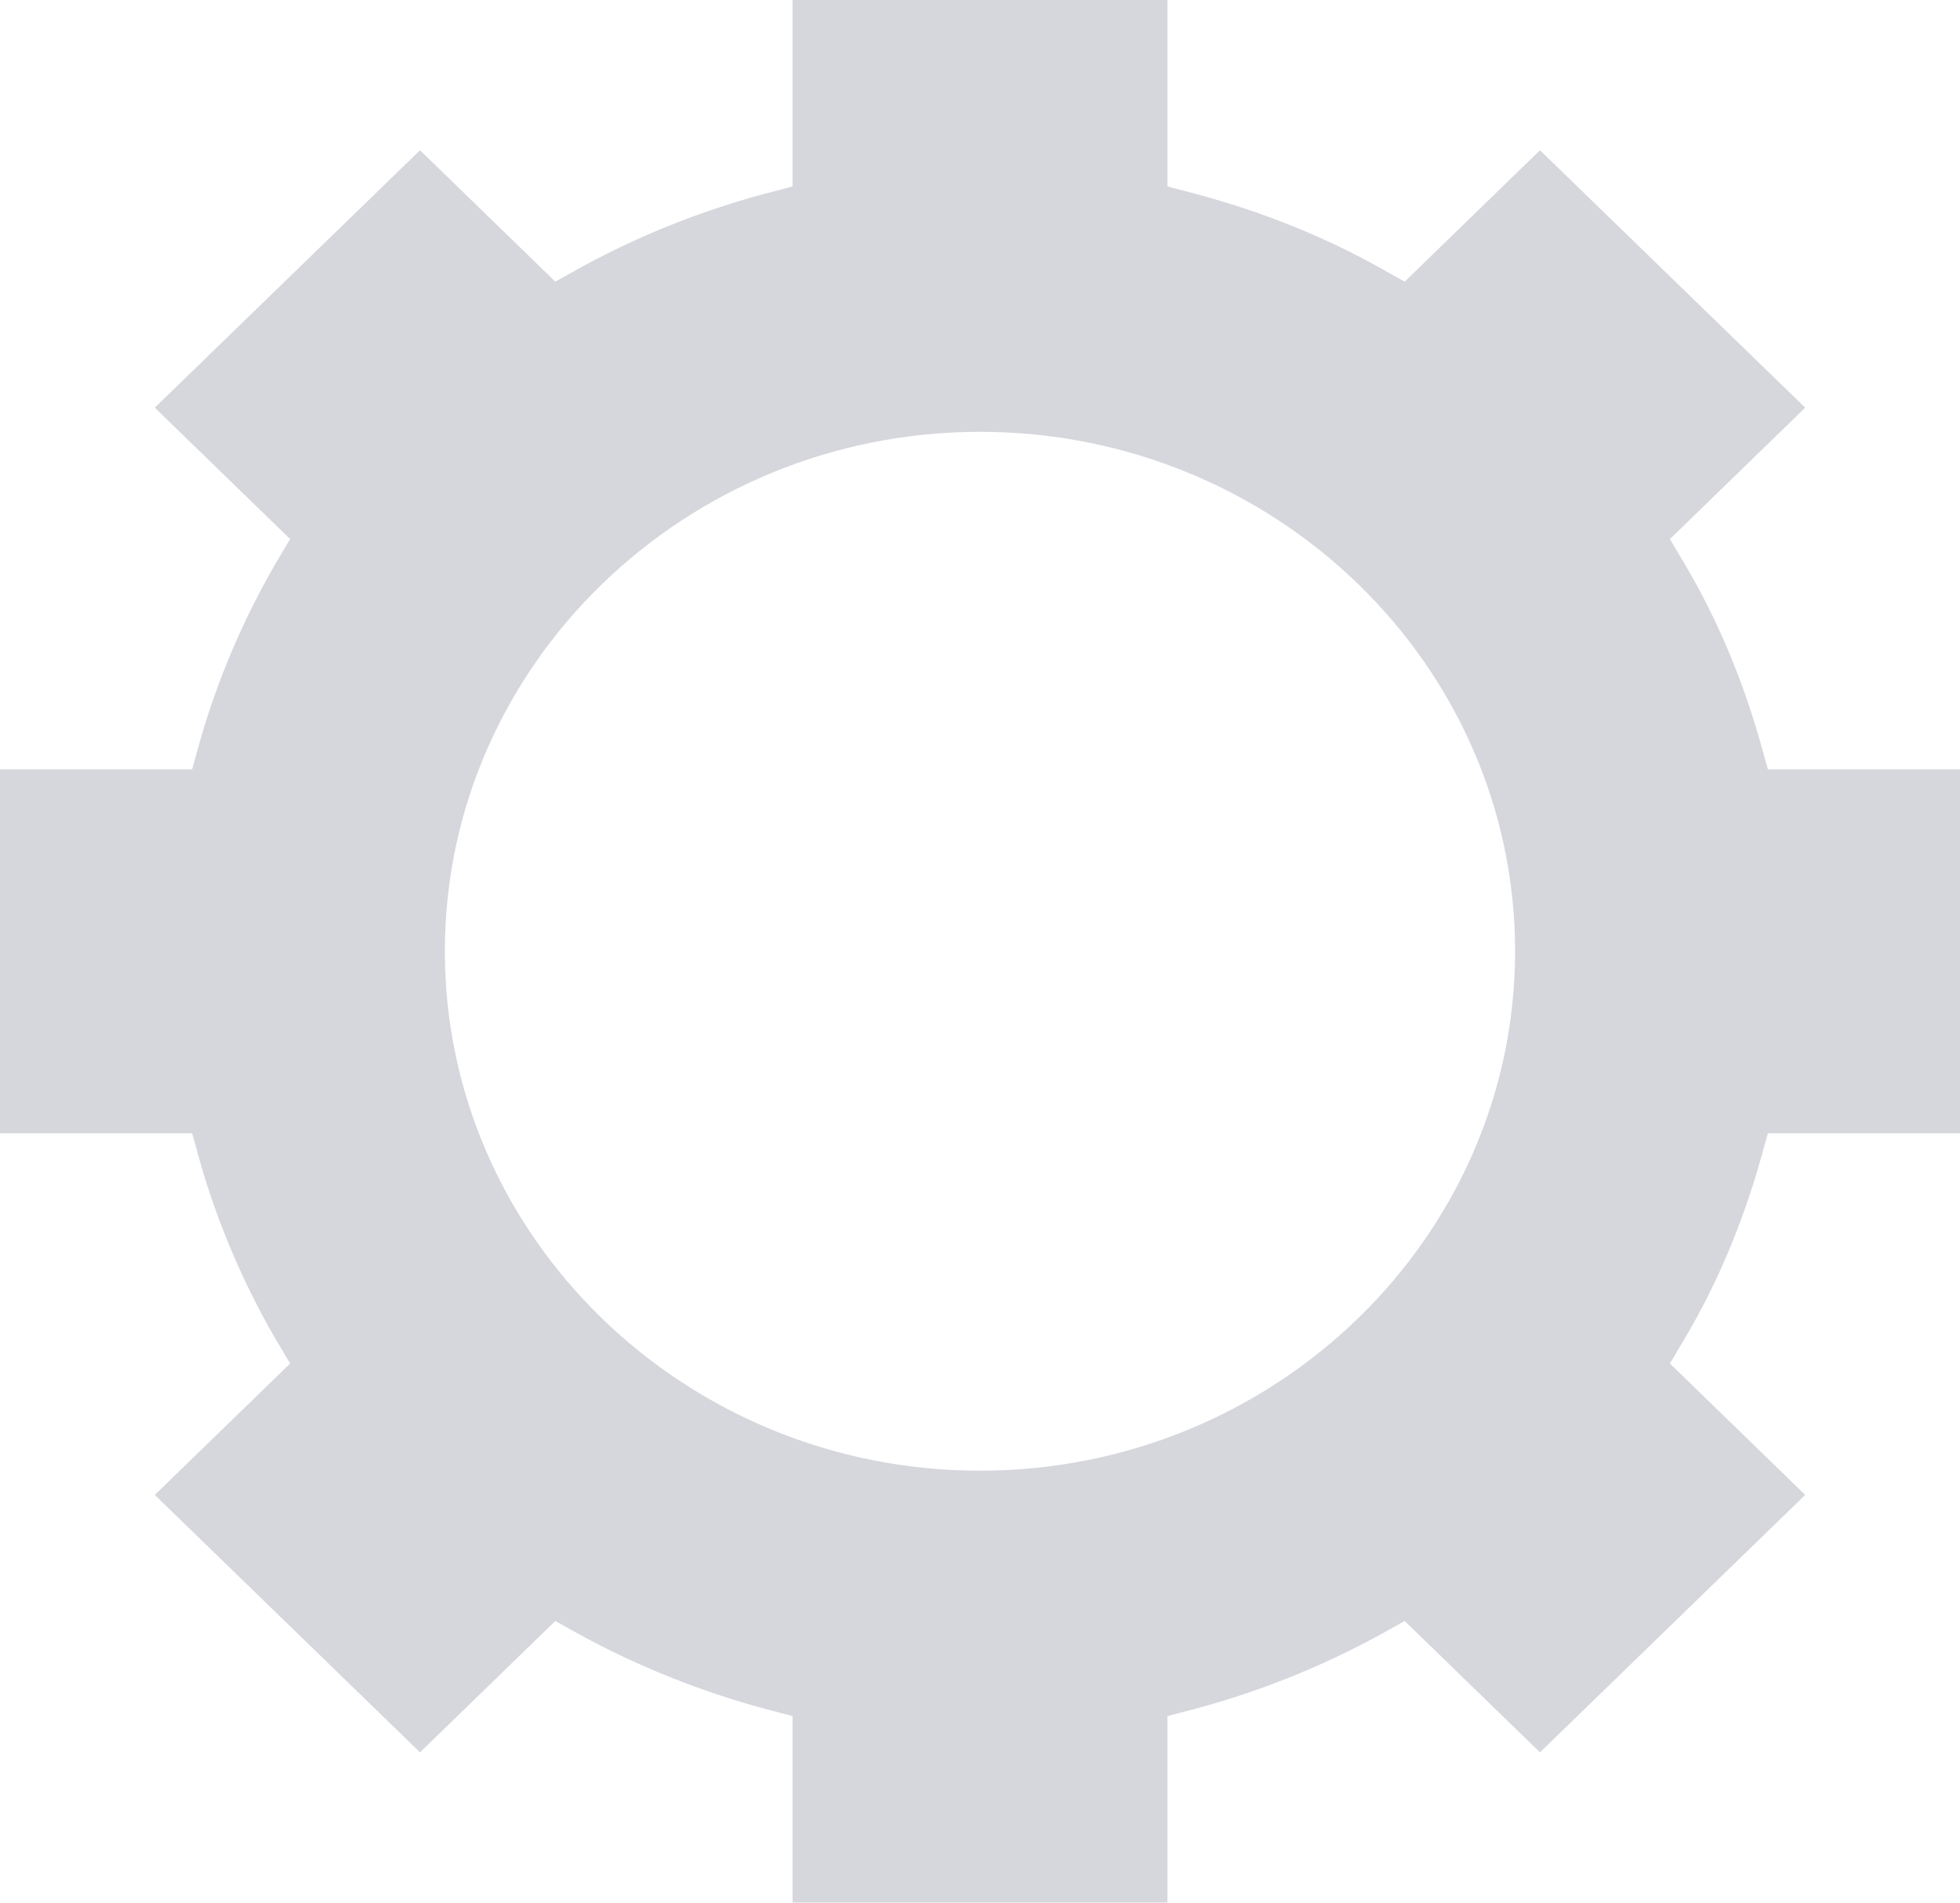
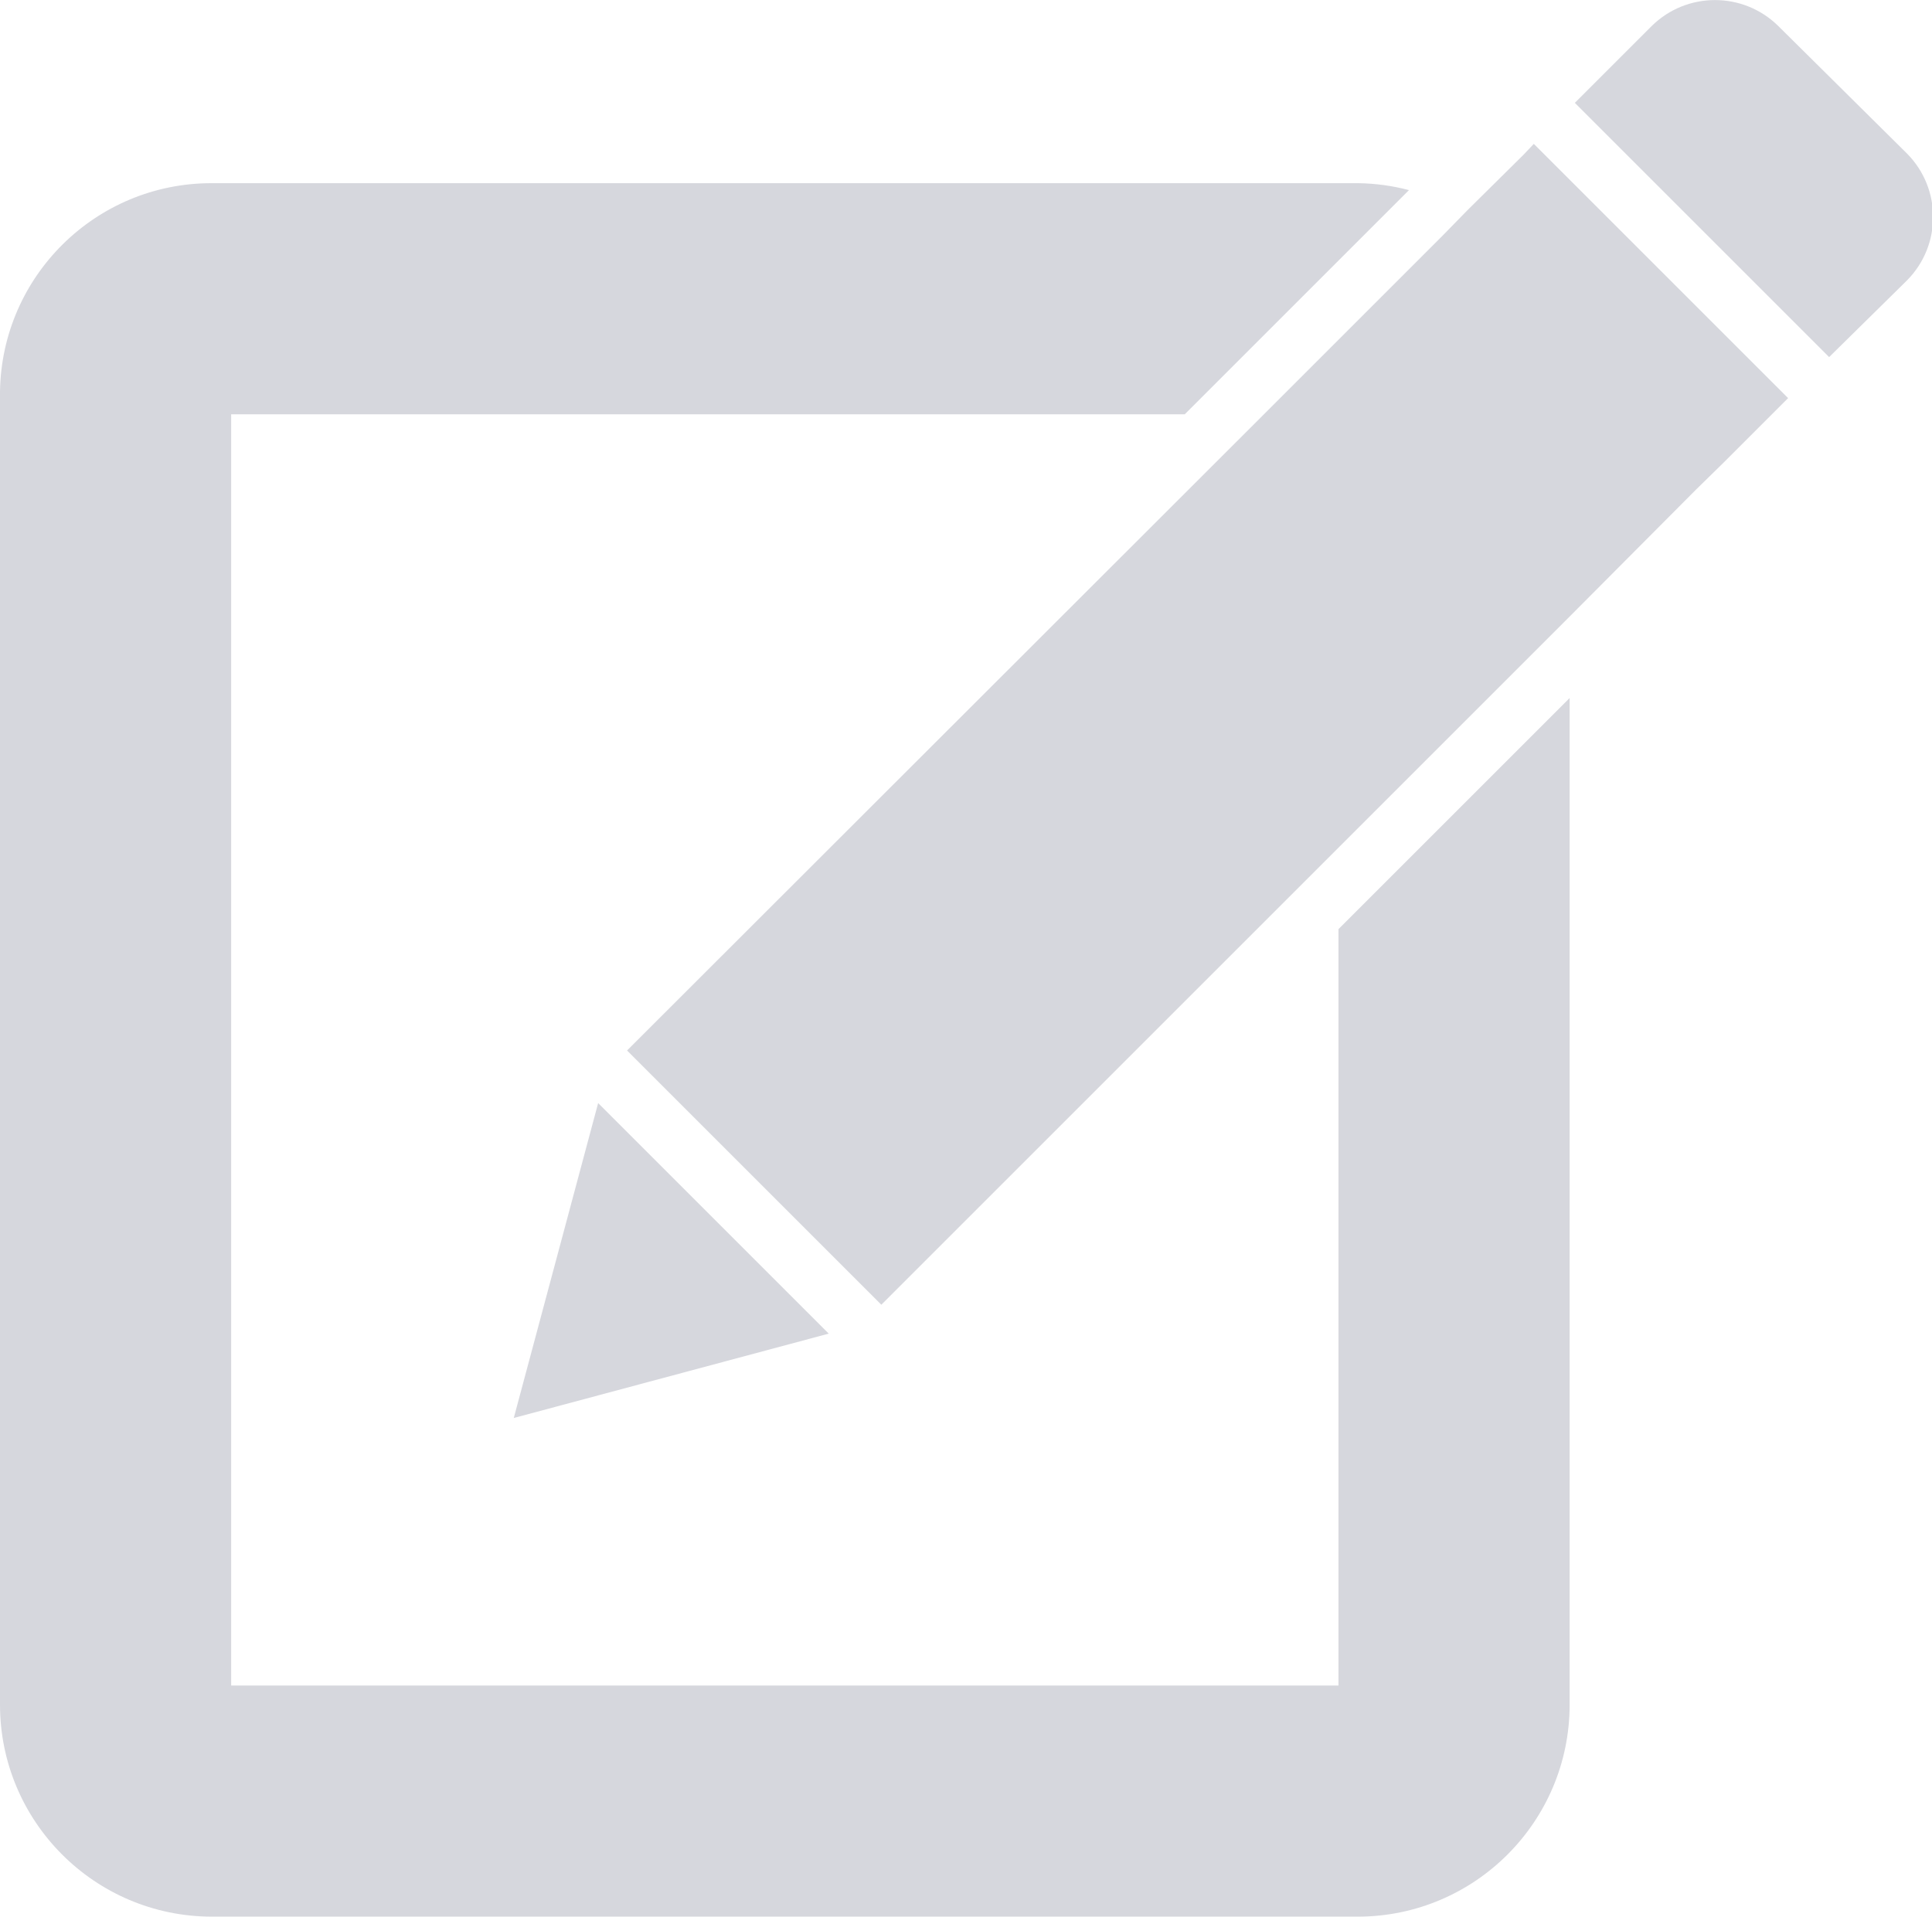
- <svg xmlns="http://www.w3.org/2000/svg" width="34" height="33" viewBox="0 0 34 33" fill="none">
-   <path d="M13.249 3.365C12.129 3.667 11.063 4.099 10.079 4.636L9.633 4.885L7.286 2.606L2.685 7.071L5.033 9.35L4.776 9.782C4.223 10.738 3.778 11.773 3.467 12.86L3.333 13.344L2.57757e-06 13.344L1.74986e-06 19.656L3.333 19.656L3.467 20.14C3.778 21.227 4.223 22.262 4.776 23.218L5.033 23.65L2.685 25.929L7.286 30.394L9.633 28.116L10.079 28.364C11.063 28.901 12.143 29.333 13.249 29.634L13.748 29.765L13.748 33L20.252 33L20.252 29.765L20.751 29.634C21.871 29.333 22.936 28.901 23.921 28.364L24.367 28.116L26.714 30.394L31.315 25.929L28.968 23.65L29.224 23.218C29.791 22.262 30.222 21.227 30.532 20.14L30.668 19.656L34 19.656L34 13.344L30.668 13.344L30.532 12.86C30.222 11.773 29.791 10.738 29.224 9.782L28.968 9.35L31.315 7.071L26.714 2.606L24.367 4.885L23.921 4.636C22.936 4.086 21.871 3.667 20.751 3.365L20.252 3.235L20.252 -1.15902e-06L13.748 -2.01181e-06L13.748 3.235L13.249 3.365ZM26.282 16.5C26.282 21.463 22.113 25.509 17 25.509C11.886 25.509 7.717 21.463 7.717 16.5C7.717 11.537 11.886 7.49 17 7.49C22.113 7.49 26.282 11.524 26.282 16.5Z" fill="#D6D7DD" />
+ <svg xmlns="http://www.w3.org/2000/svg" id="Warstwa_1" data-name="Warstwa 1" viewBox="0 0 33.43 33.17">
+   <defs>
+     <style>.cls-1{fill:#d6d7dd;}</style>
+   </defs>
+   <path class="cls-1" d="M31.65,6.18h0L33,4.85a1.56,1.56,0,0,0,0-2.19L30.77.45a1.56,1.56,0,0,0-2.19,0L27.25,1.78h0Z" />
+   <path class="cls-1" d="M23.16,29.17H4v-22H20.5l3.88-3.88a3.66,3.66,0,0,0-.88-.12H3.66A3.66,3.66,0,0,0,0,6.78V29.5a3.67,3.67,0,0,0,3.66,3.67H23.5a3.67,3.67,0,0,0,3.66-3.67V12.08l-4,4Z" />
+   <polygon class="cls-1" points="8.89 24.54 14.34 23.08 10.35 19.09 8.89 24.54" />
+   <polygon class="cls-1" points="26.54 2.49 26.36 2.68 25.43 3.6 25.38 3.65 24.95 4.09 21.92 7.12 10.85 18.18 15.25 22.58 14.9 22.93 14.9 22.93 23.16 14.67 27.16 10.67 29.34 8.48 29.83 8 30.75 7.08 30.94 6.89 26.54 2.49" />
</svg>
